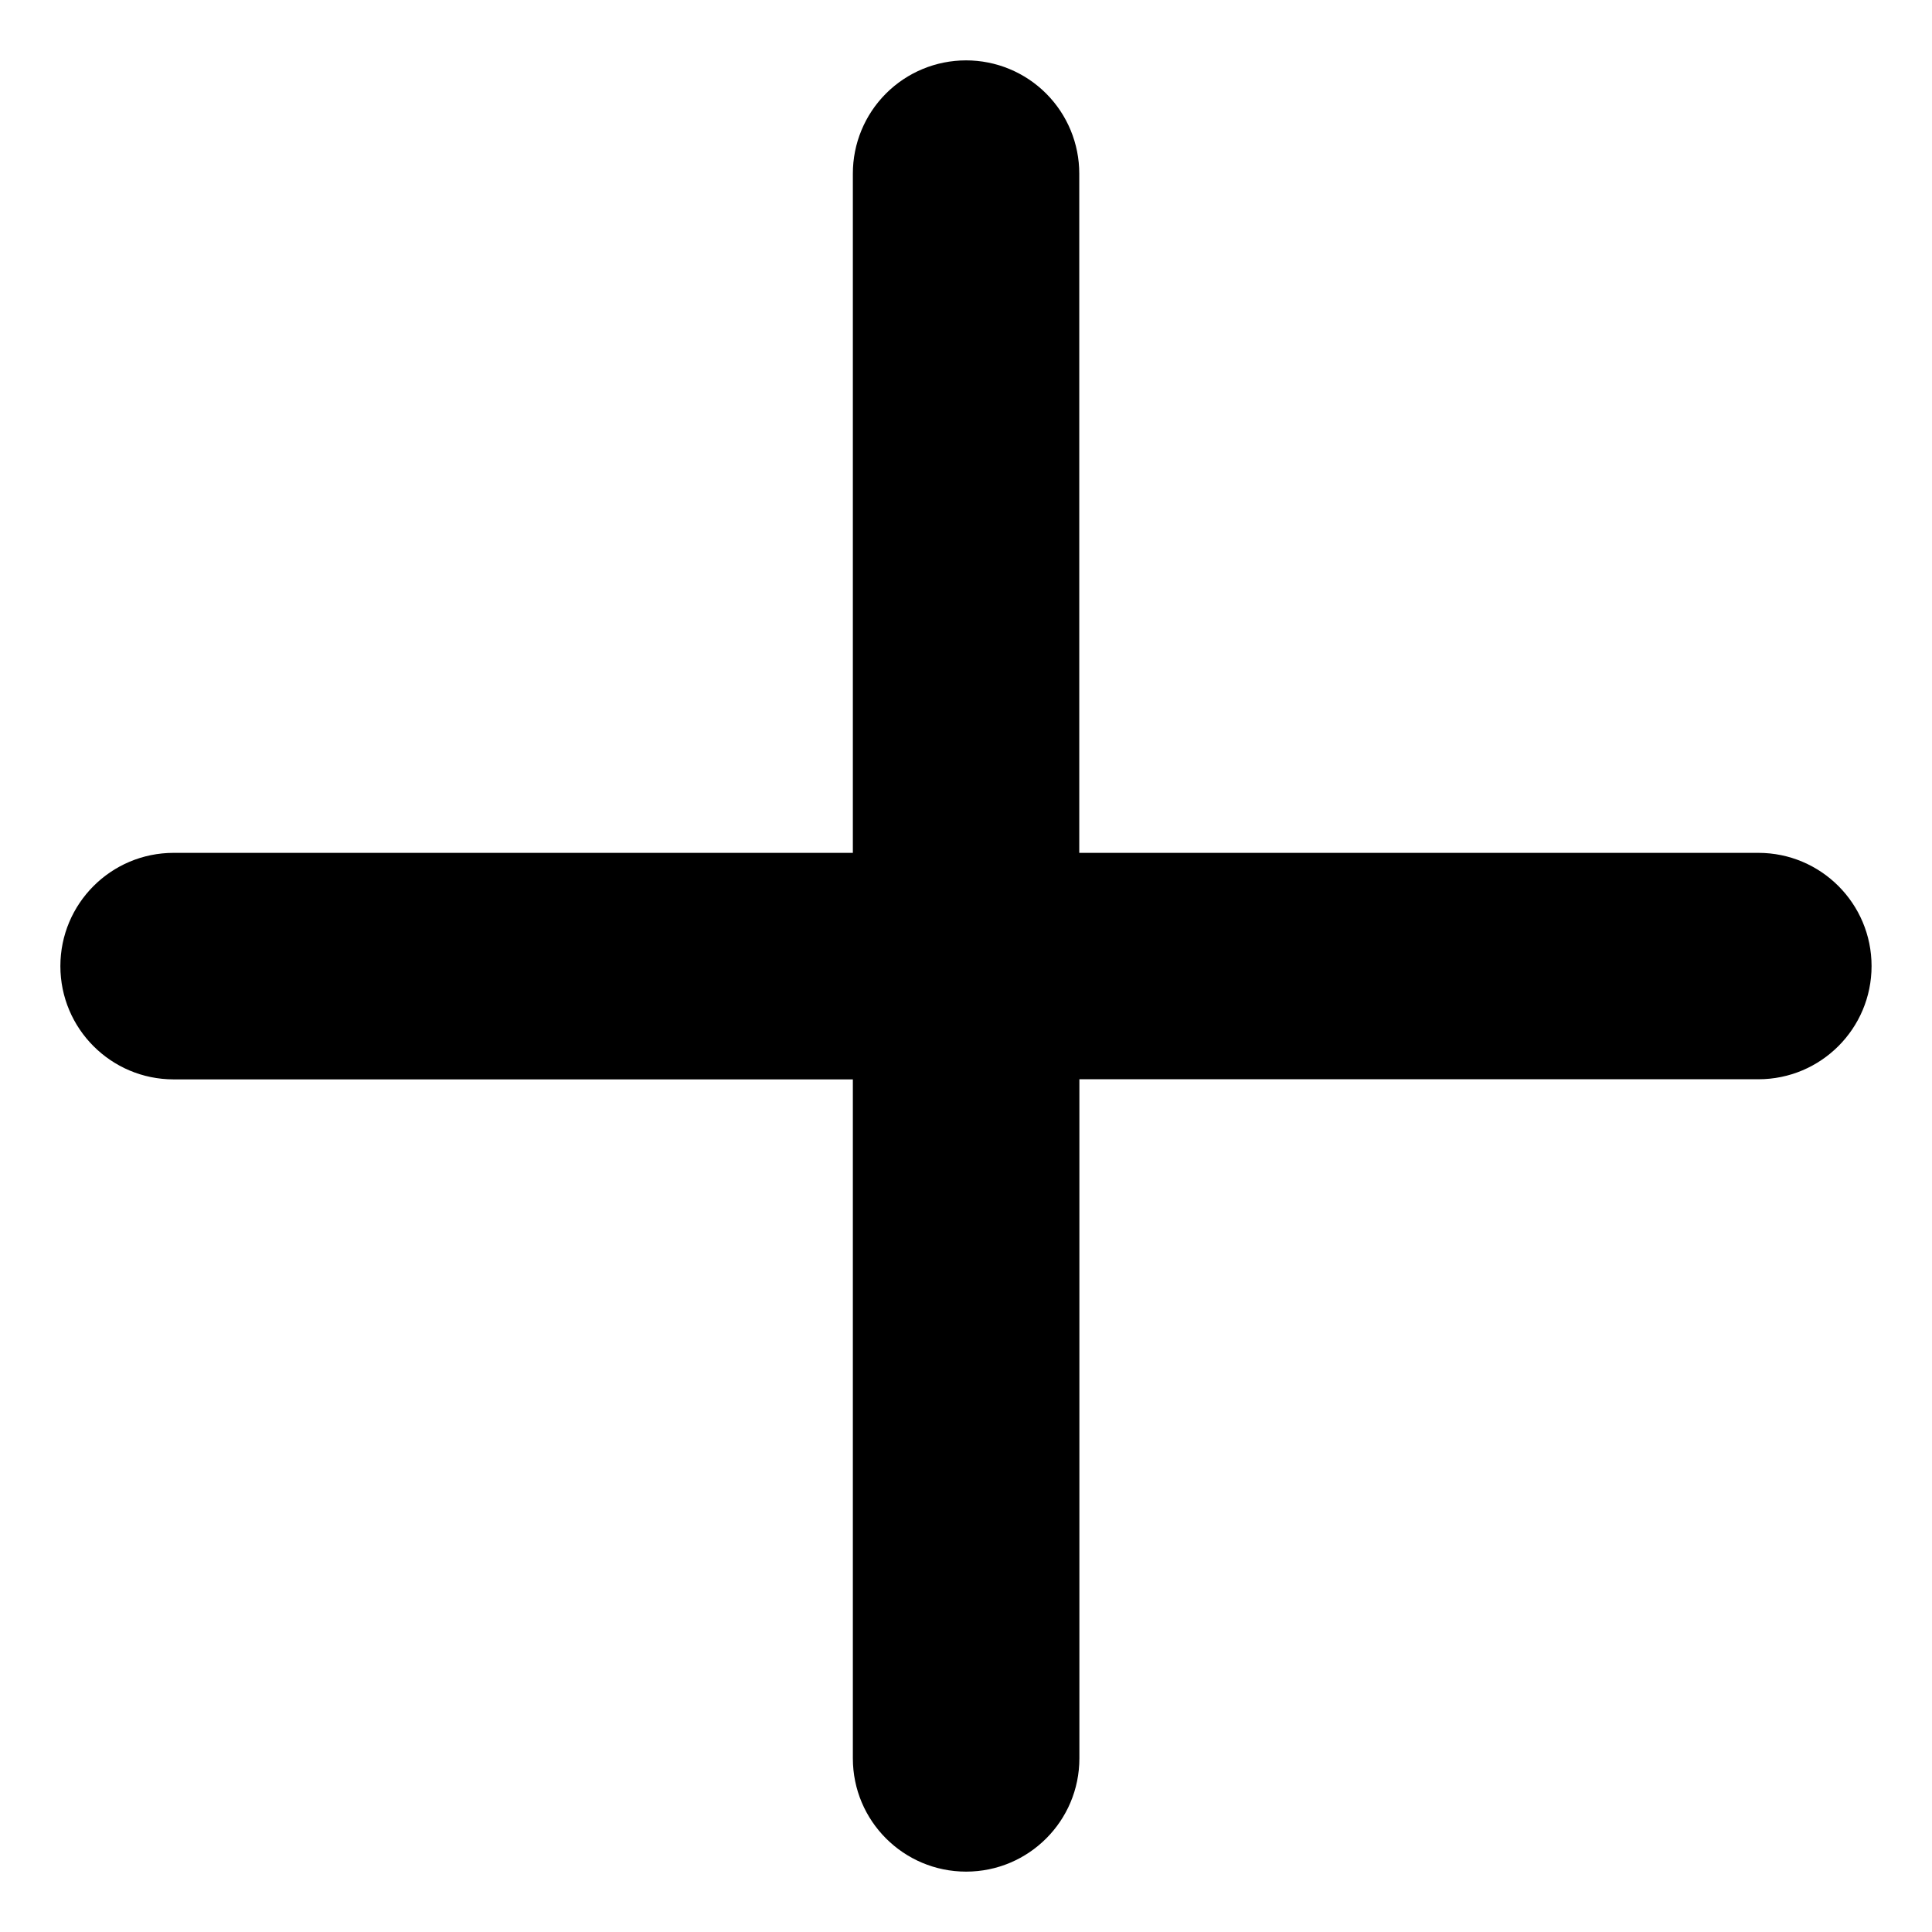
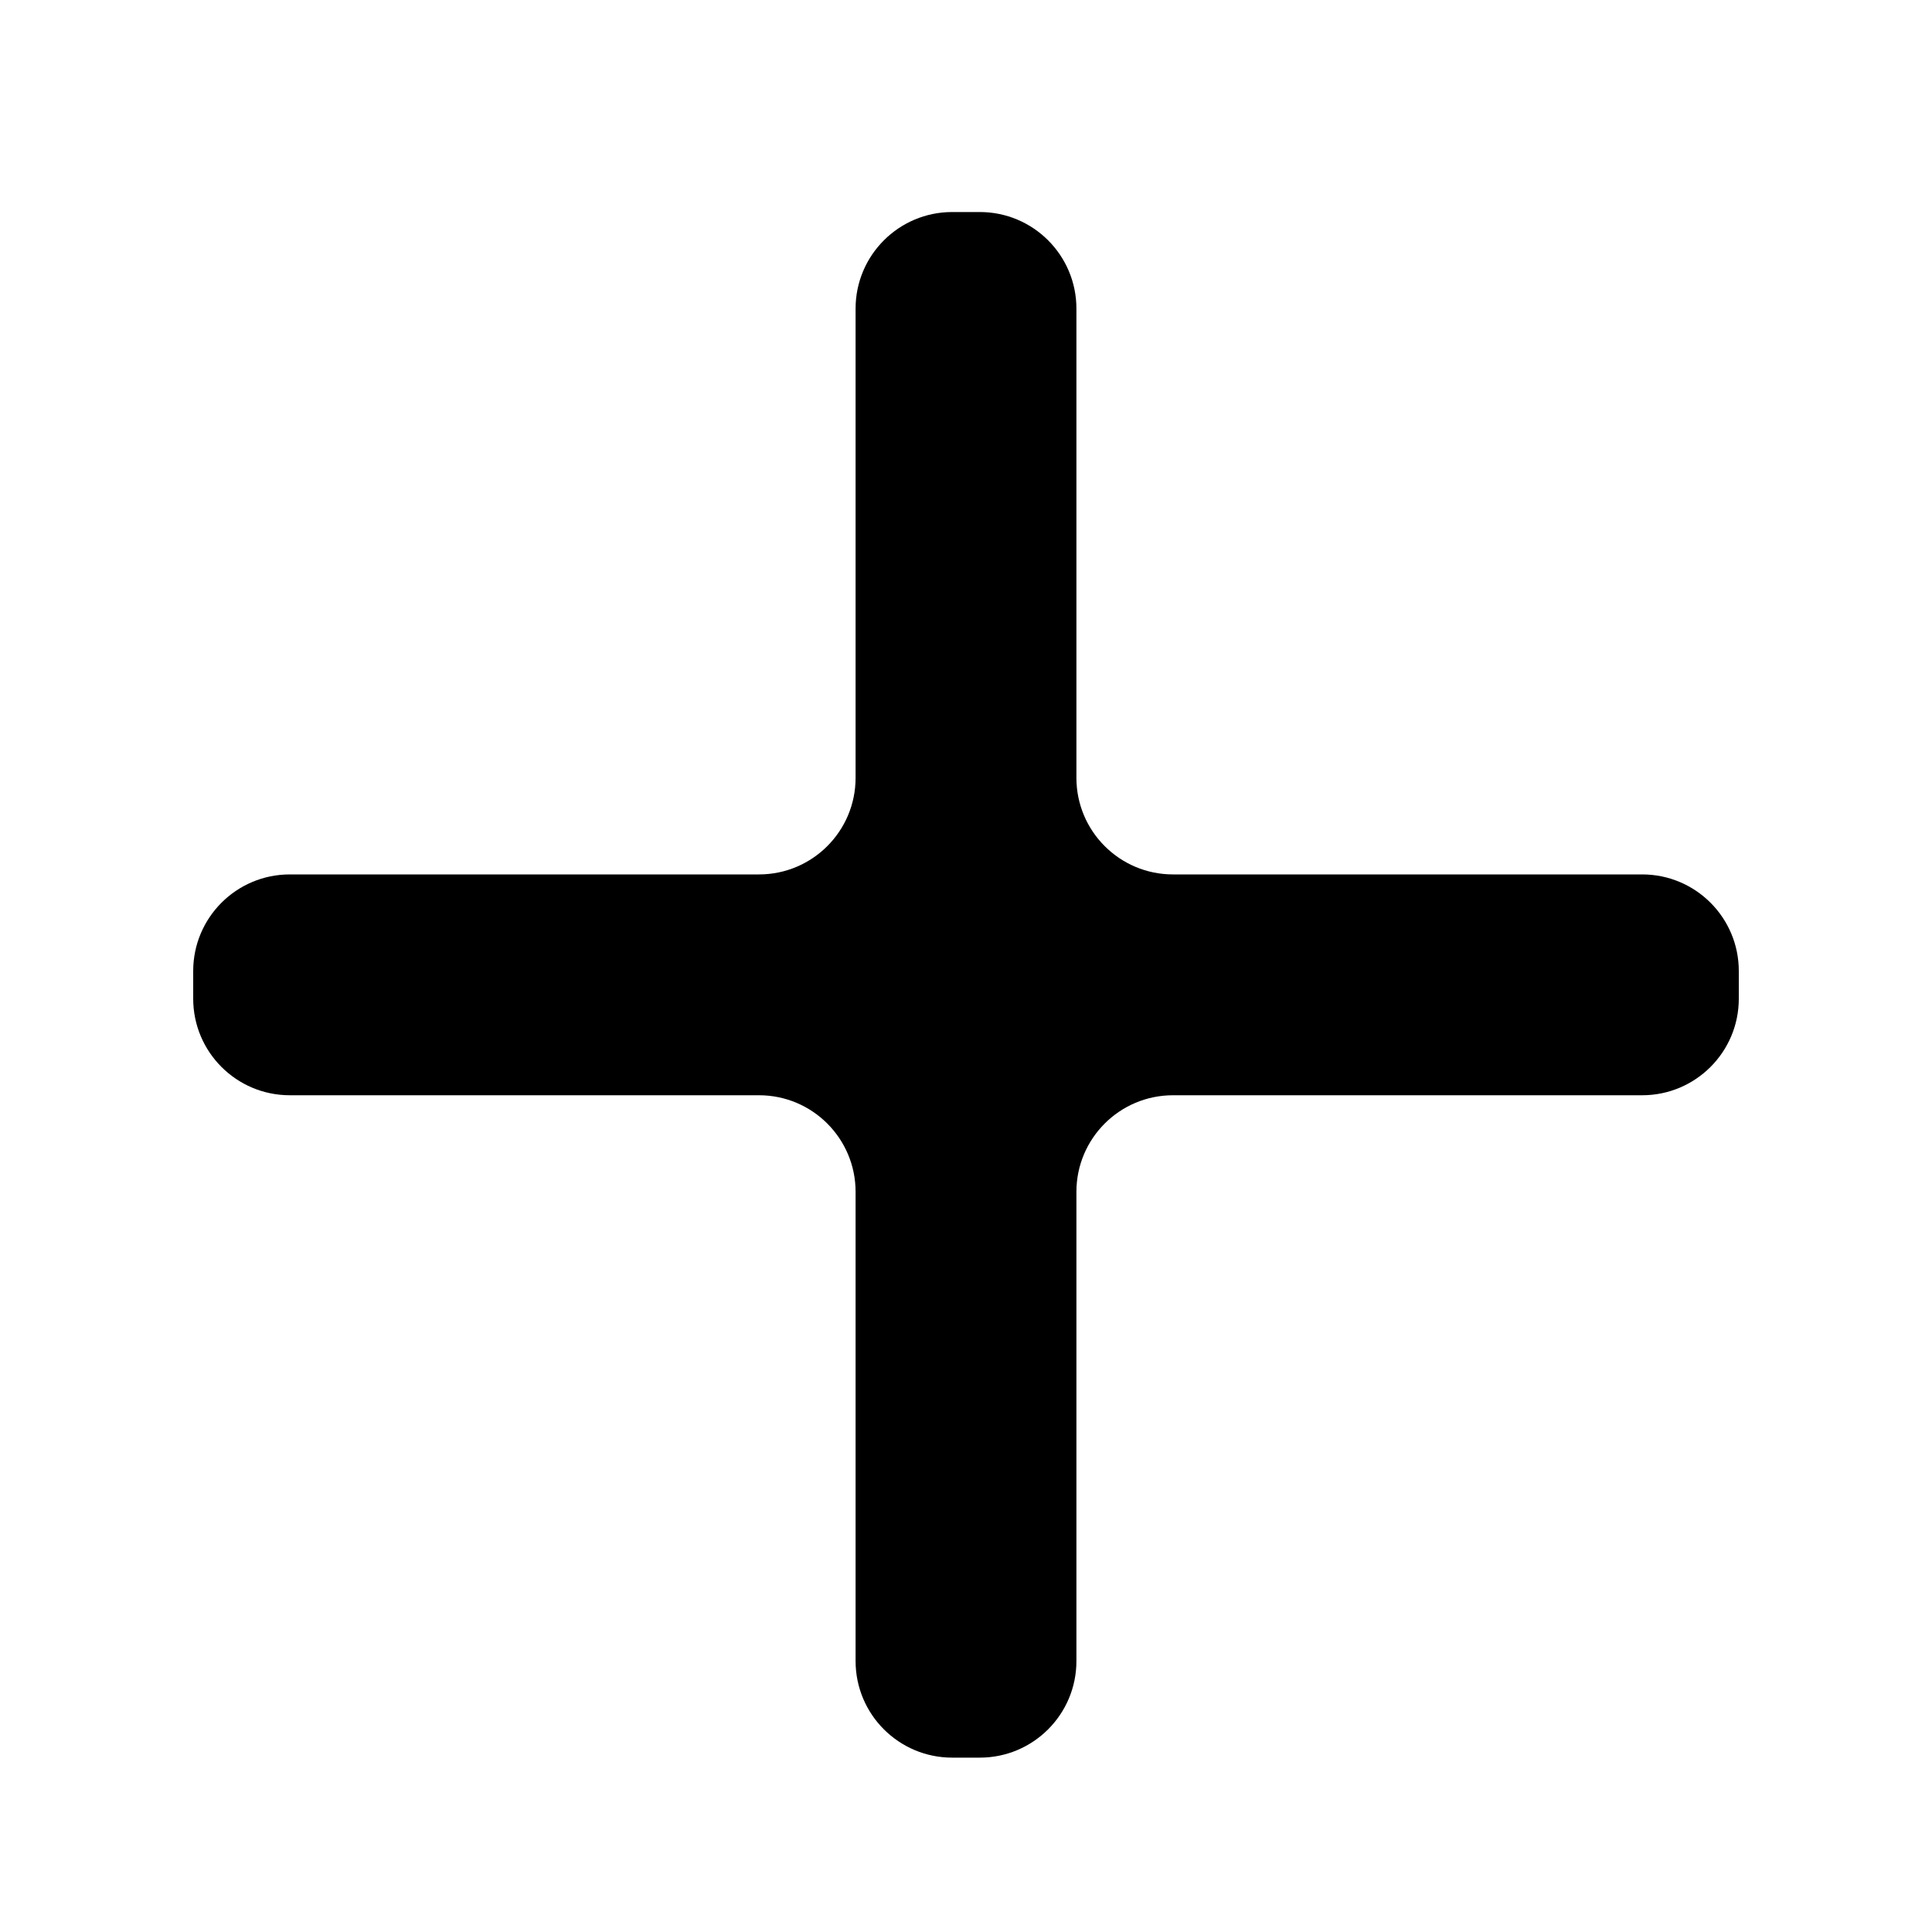
- <svg xmlns="http://www.w3.org/2000/svg" viewBox="0 0 16 16" fill="none">
-   <path d="M8 .5a.937.937 0 0 1 .938.938v5.625h5.624a.937.937 0 0 1 0 1.875H8.939v5.624a.937.937 0 0 1-1.876 0V8.939H1.438a.937.937 0 1 1 0-1.876h5.625V1.438A.937.937 0 0 1 8 .5Z" fill="currentColor" />
+ <svg xmlns="http://www.w3.org/2000/svg" fill="none" viewBox="0 0 20 20">
+   <g clip-path="url(#a)">
+     <path fill="currentColor" d="M7.857 9.052a1 1 0 0 0 1-1V3.195a1 1 0 0 1 1-1h.286a1 1 0 0 1 1 1v4.857a1 1 0 0 0 1 1H17a1 1 0 0 1 1 1v.286a1 1 0 0 1-1 1h-4.857a1 1 0 0 0-1 1v4.857a1 1 0 0 1-1 1h-.286a1 1 0 0 1-1-1v-4.857a1 1 0 0 0-1-1H3a1 1 0 0 1-1-1v-.286a1 1 0 0 1 1-1h4.857Z" />
+   </g>
+   <defs>
+     <clipPath id="a">
+       <path fill="currentColor" d="M0 0h20v20H0z" />
+     </clipPath>
+   </defs>
</svg>
